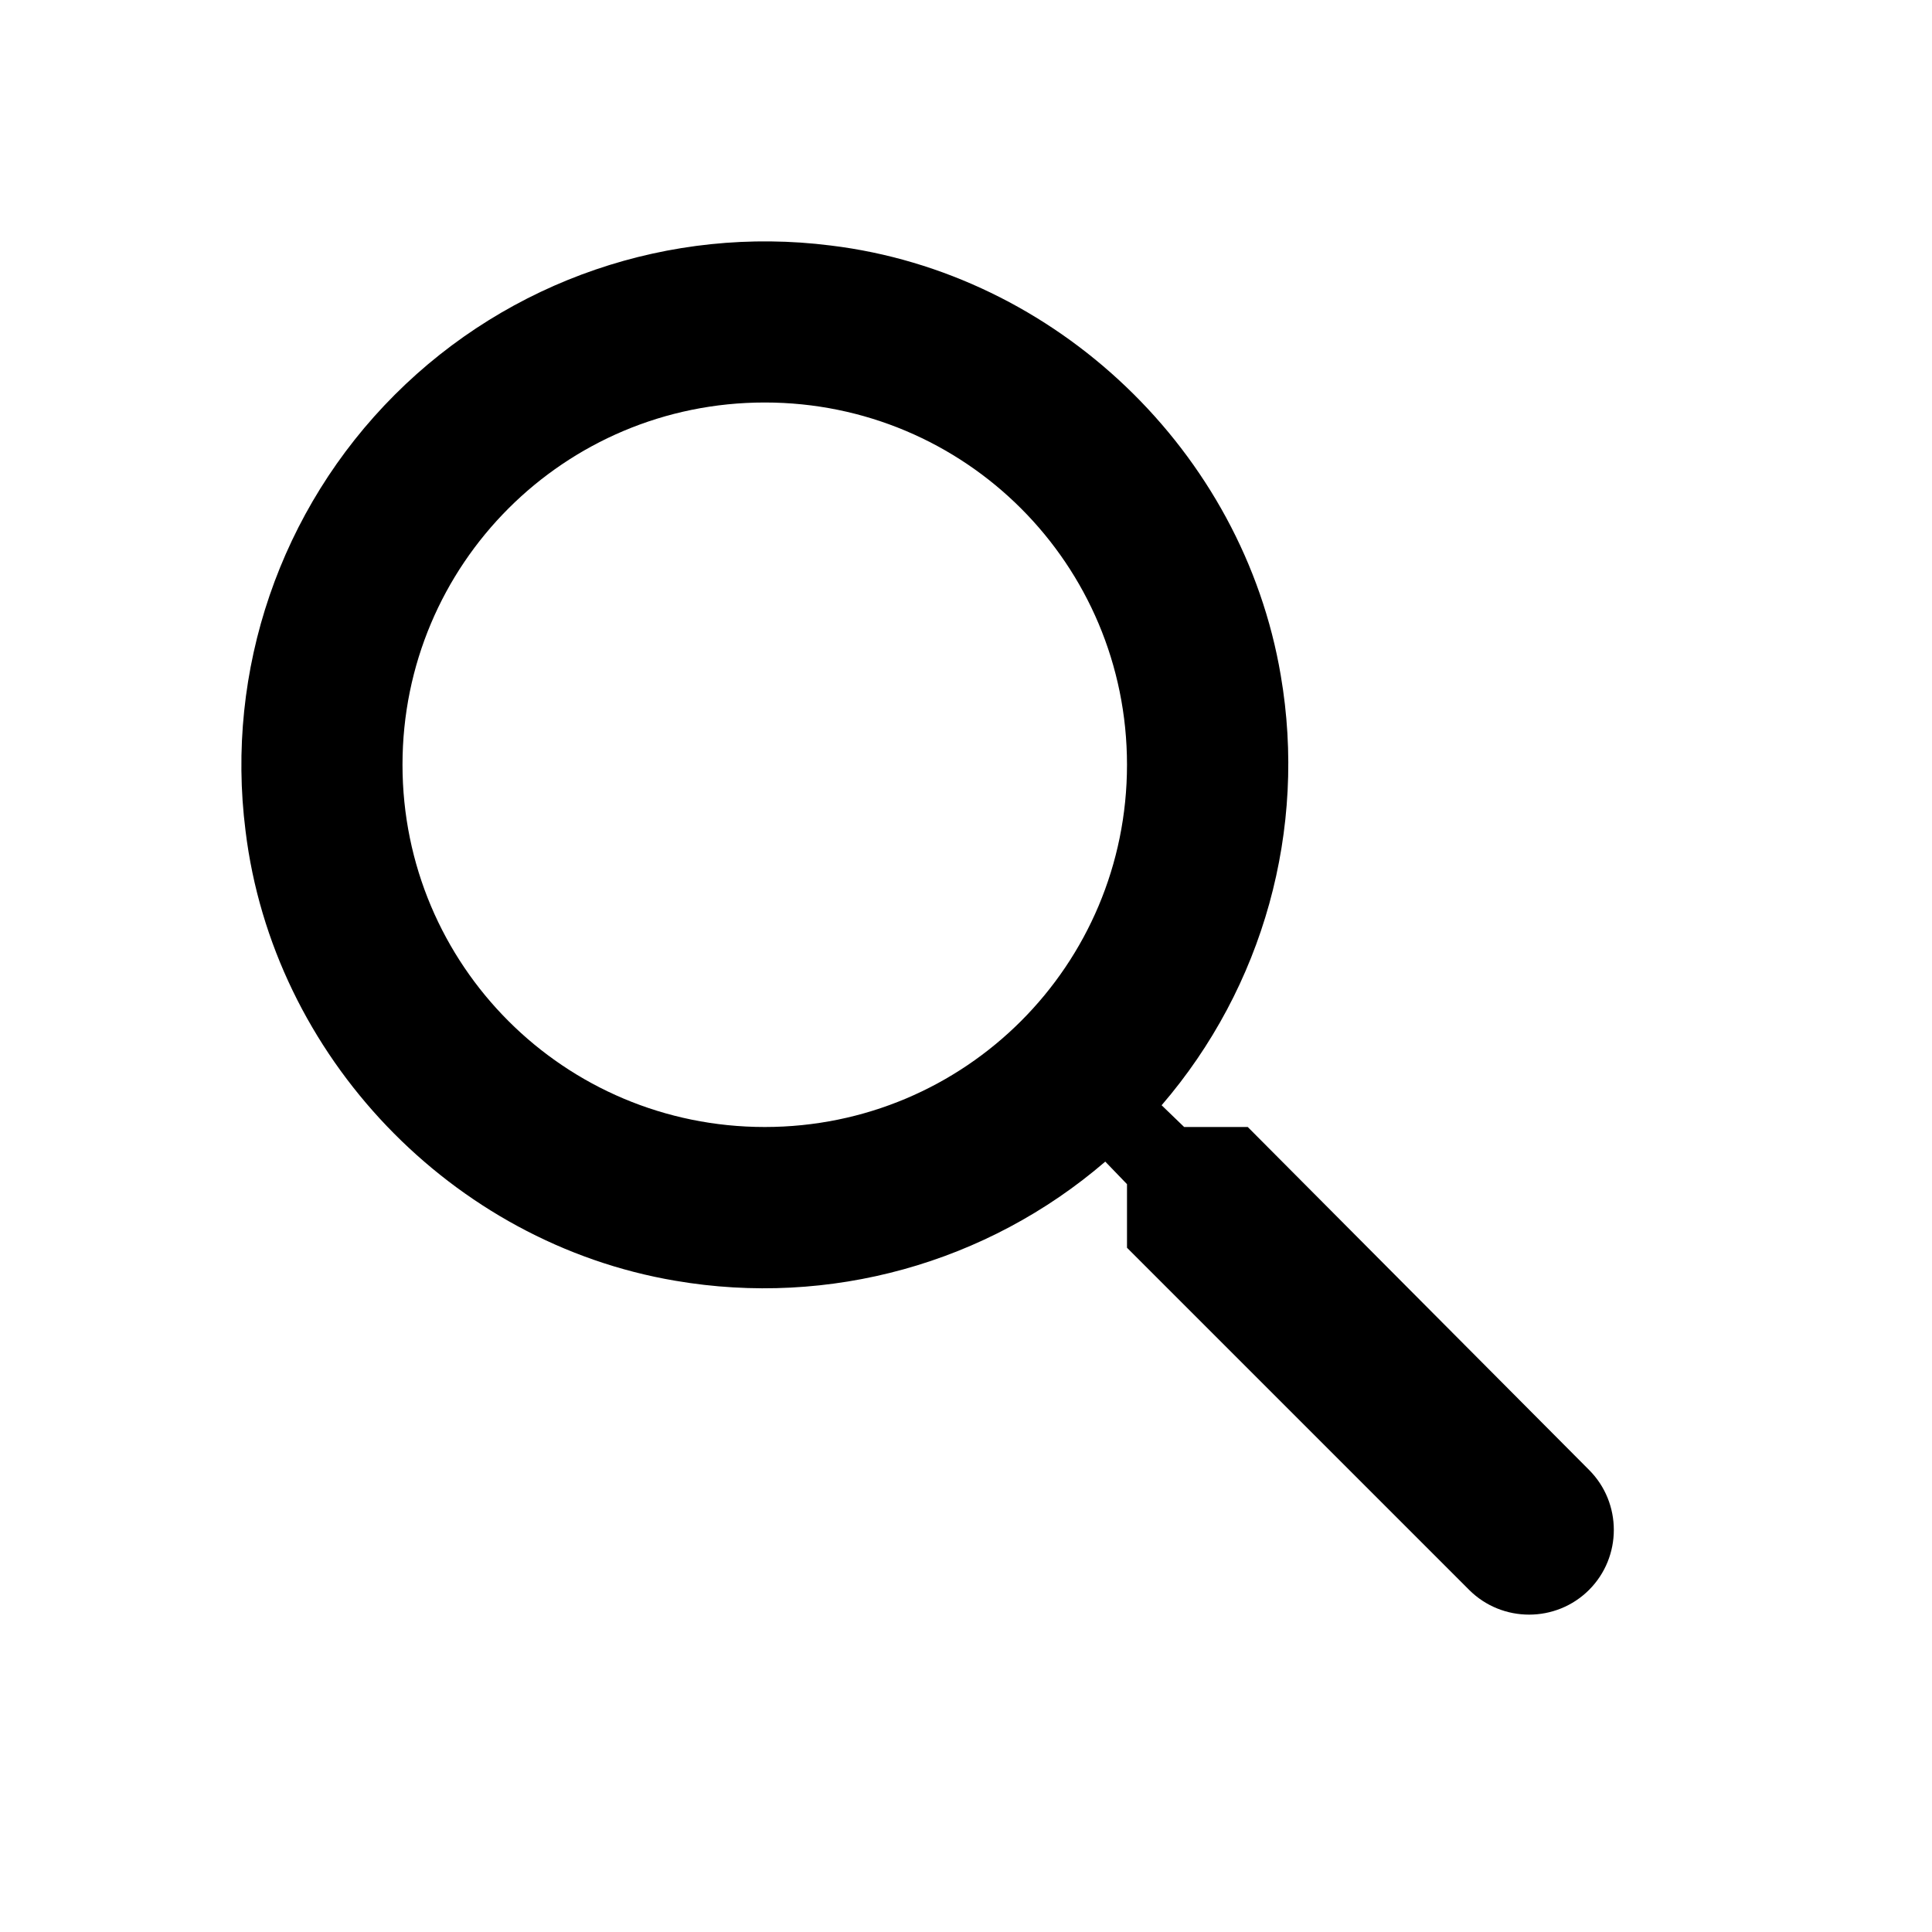
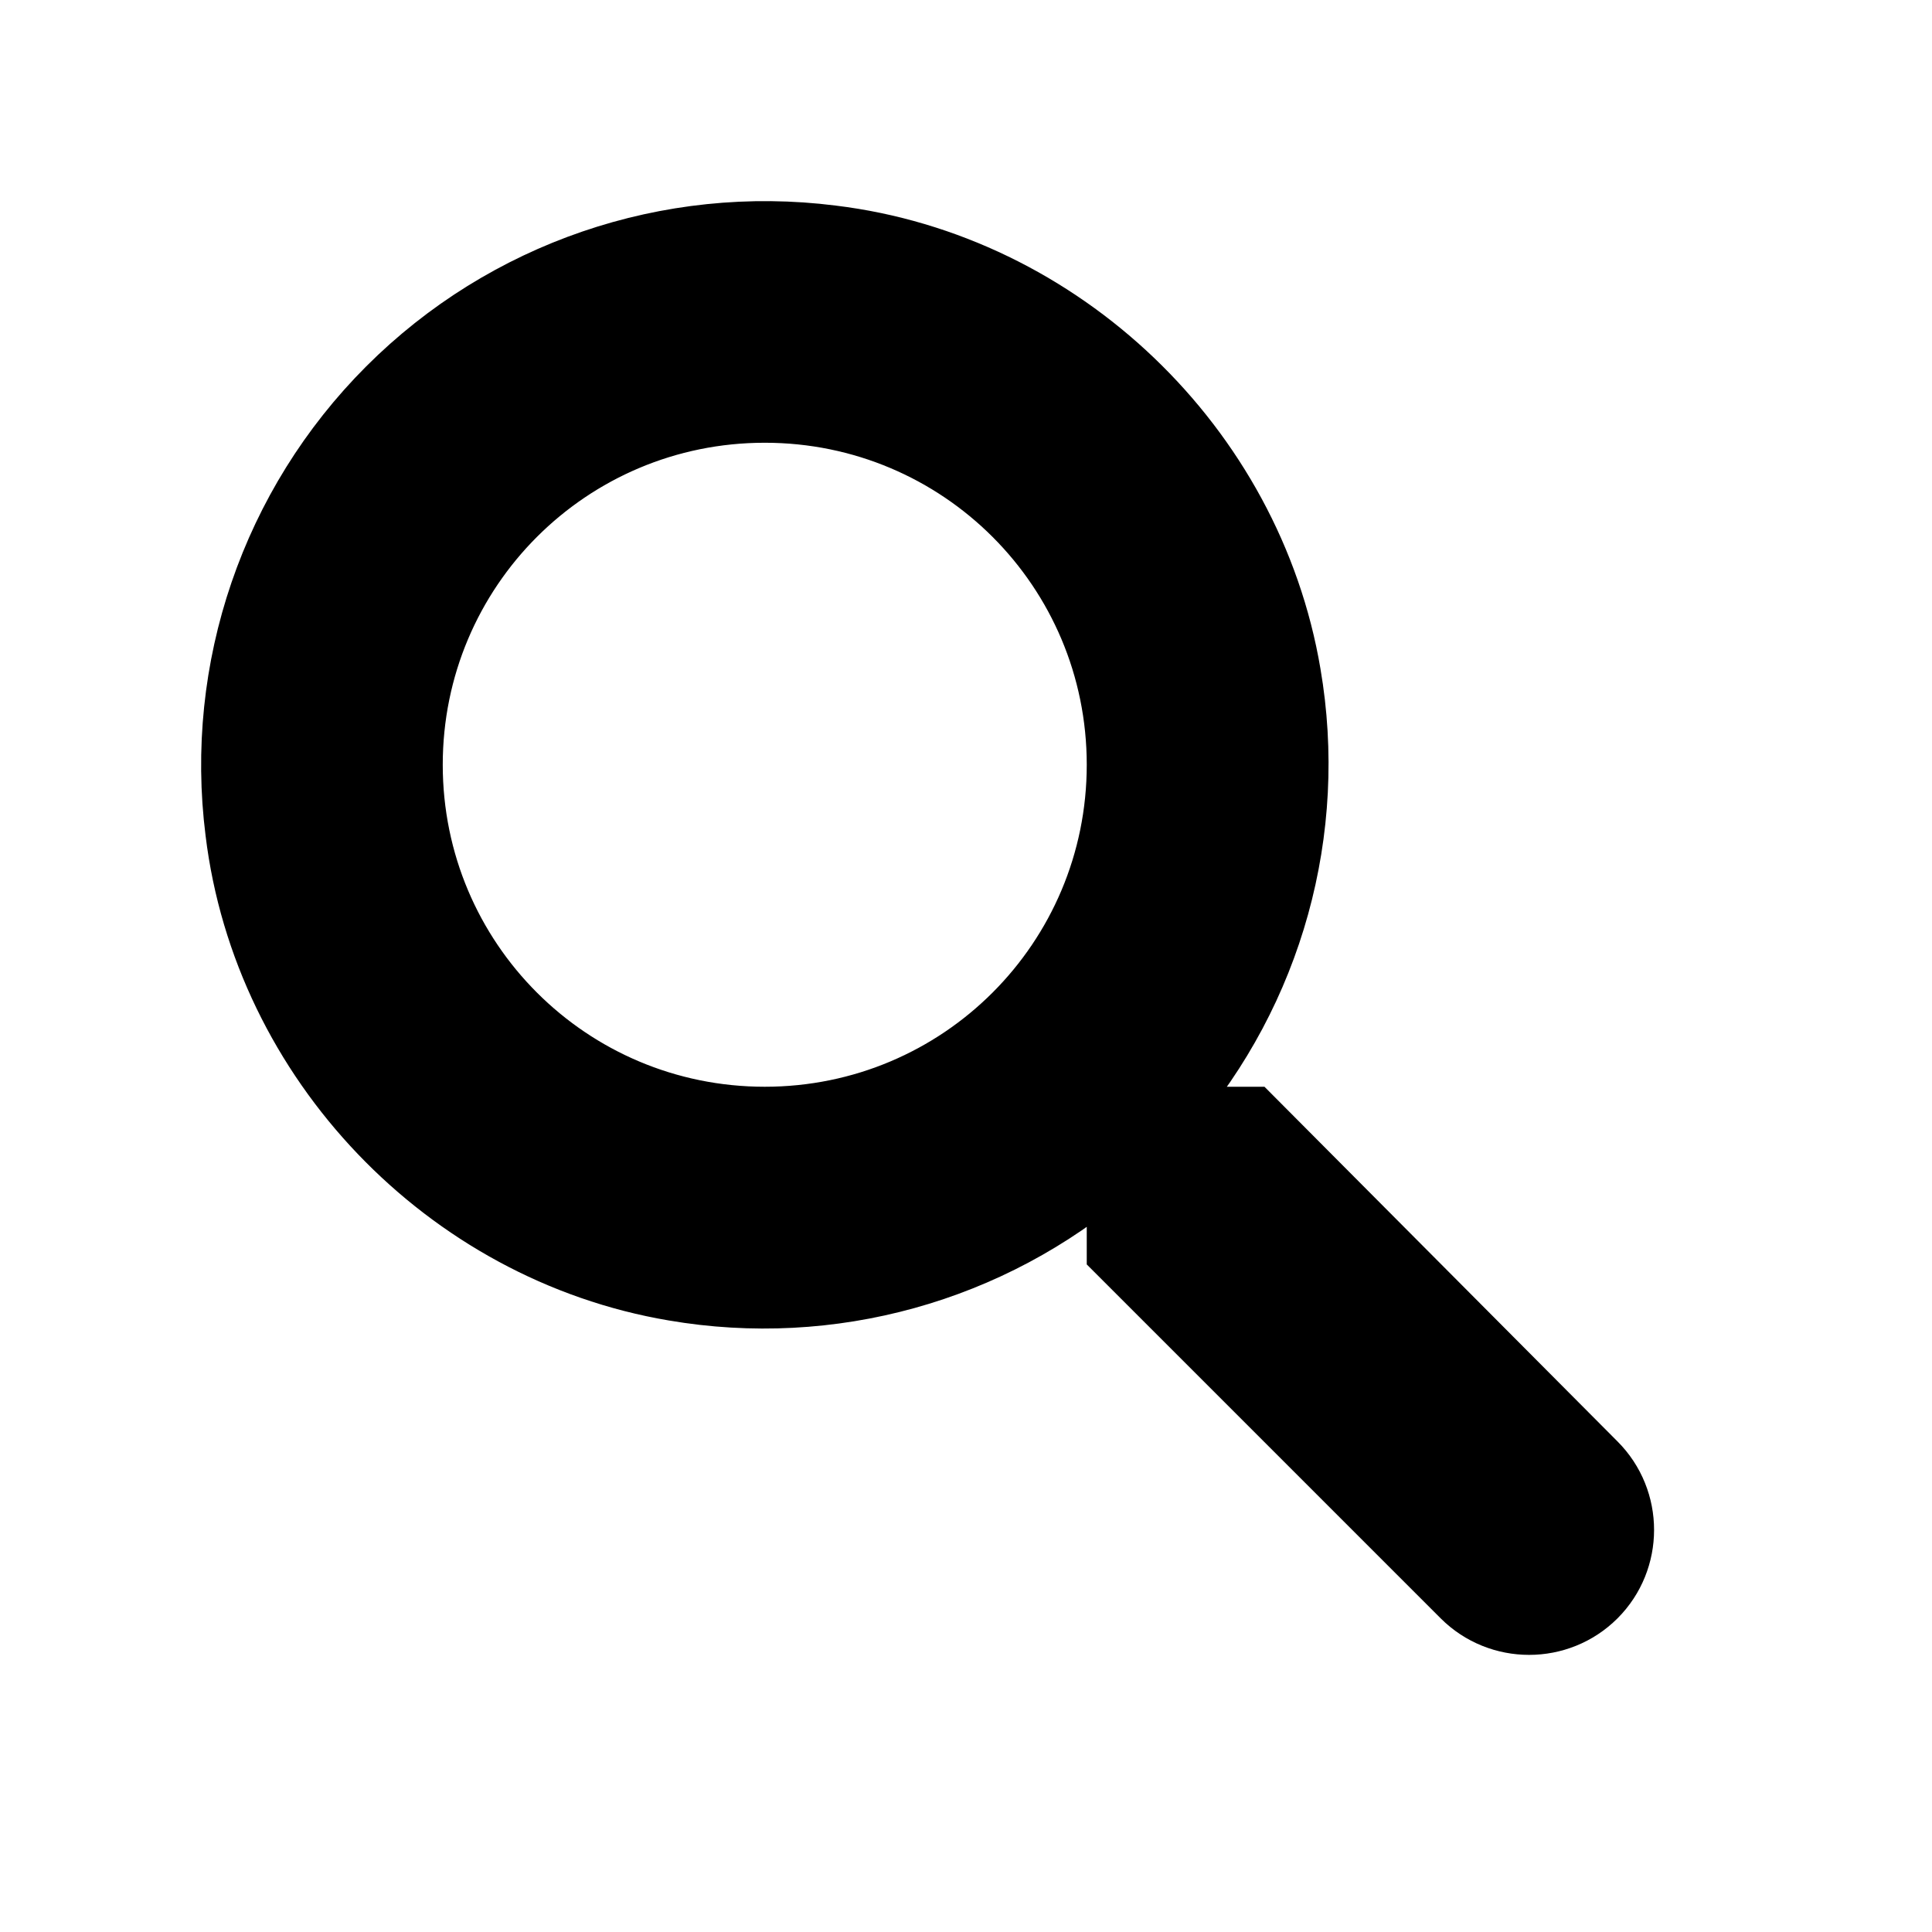
<svg xmlns="http://www.w3.org/2000/svg" width="1em" height="1em" viewBox="0 0 24 24">
-   <path fill="currentColor" d="M15.5 14h-.79l-.28-.27a6.5 6.5 0 0 0 1.48-5.34c-.47-2.78-2.79-5-5.59-5.34a6.505 6.505 0 0 0-7.27 7.27c.34 2.8 2.56 5.12 5.34 5.59a6.5 6.5 0 0 0 5.34-1.48l.27.28v.79l4.25 4.25c.41.41 1.08.41 1.49 0c.41-.41.41-1.08 0-1.49L15.5 14zm-6 0C7.01 14 5 11.99 5 9.5S7.01 5 9.5 5S14 7.01 14 9.5S11.99 14 9.5 14z" />
+   <path fill="black" stroke="black" d="M15.5 14h-.79l-.28-.27a6.5 6.5 0 0 0 1.48-5.34c-.47-2.78-2.79-5-5.59-5.34a6.505 6.505 0 0 0-7.27 7.27c.34 2.8 2.56 5.12 5.34 5.59a6.5 6.5 0 0 0 5.34-1.48l.27.28v.79l4.25 4.25c.41.41 1.08.41 1.49 0c.41-.41.41-1.08 0-1.49L15.5 14zm-6 0C7.01 14 5 11.99 5 9.5S7.01 5 9.5 5S14 7.01 14 9.5S11.99 14 9.5 14z" />
</svg>
